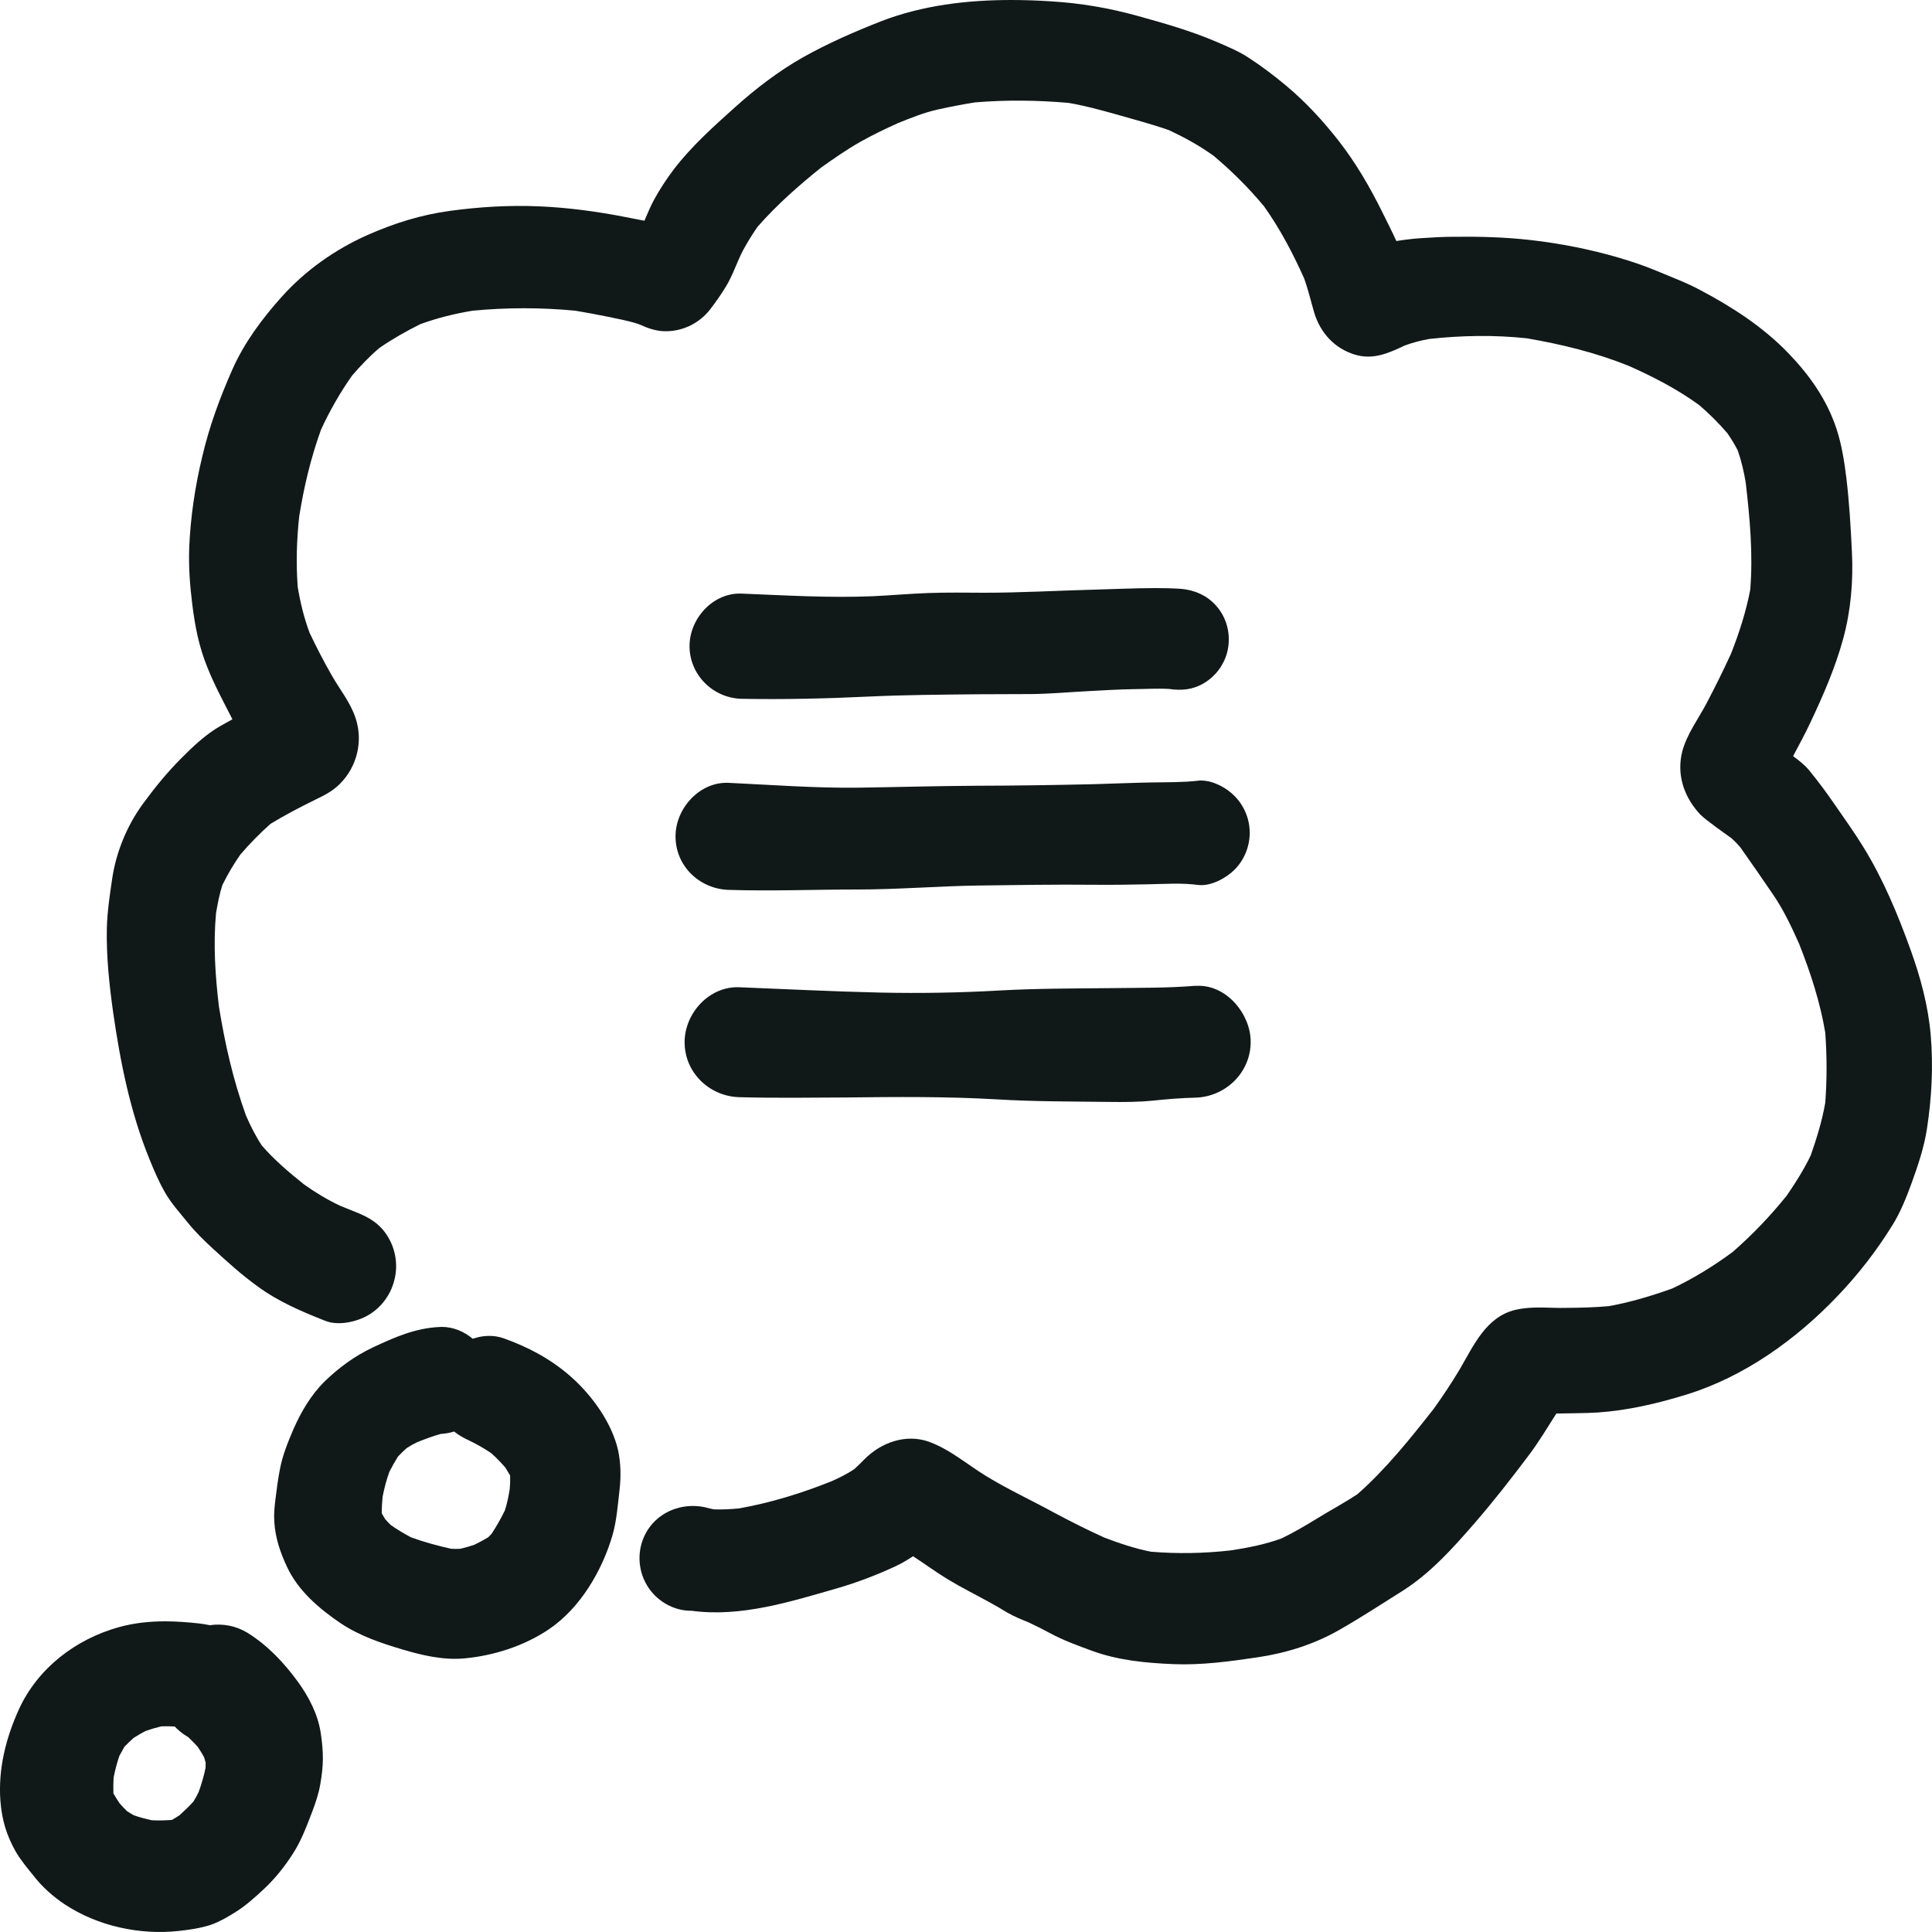
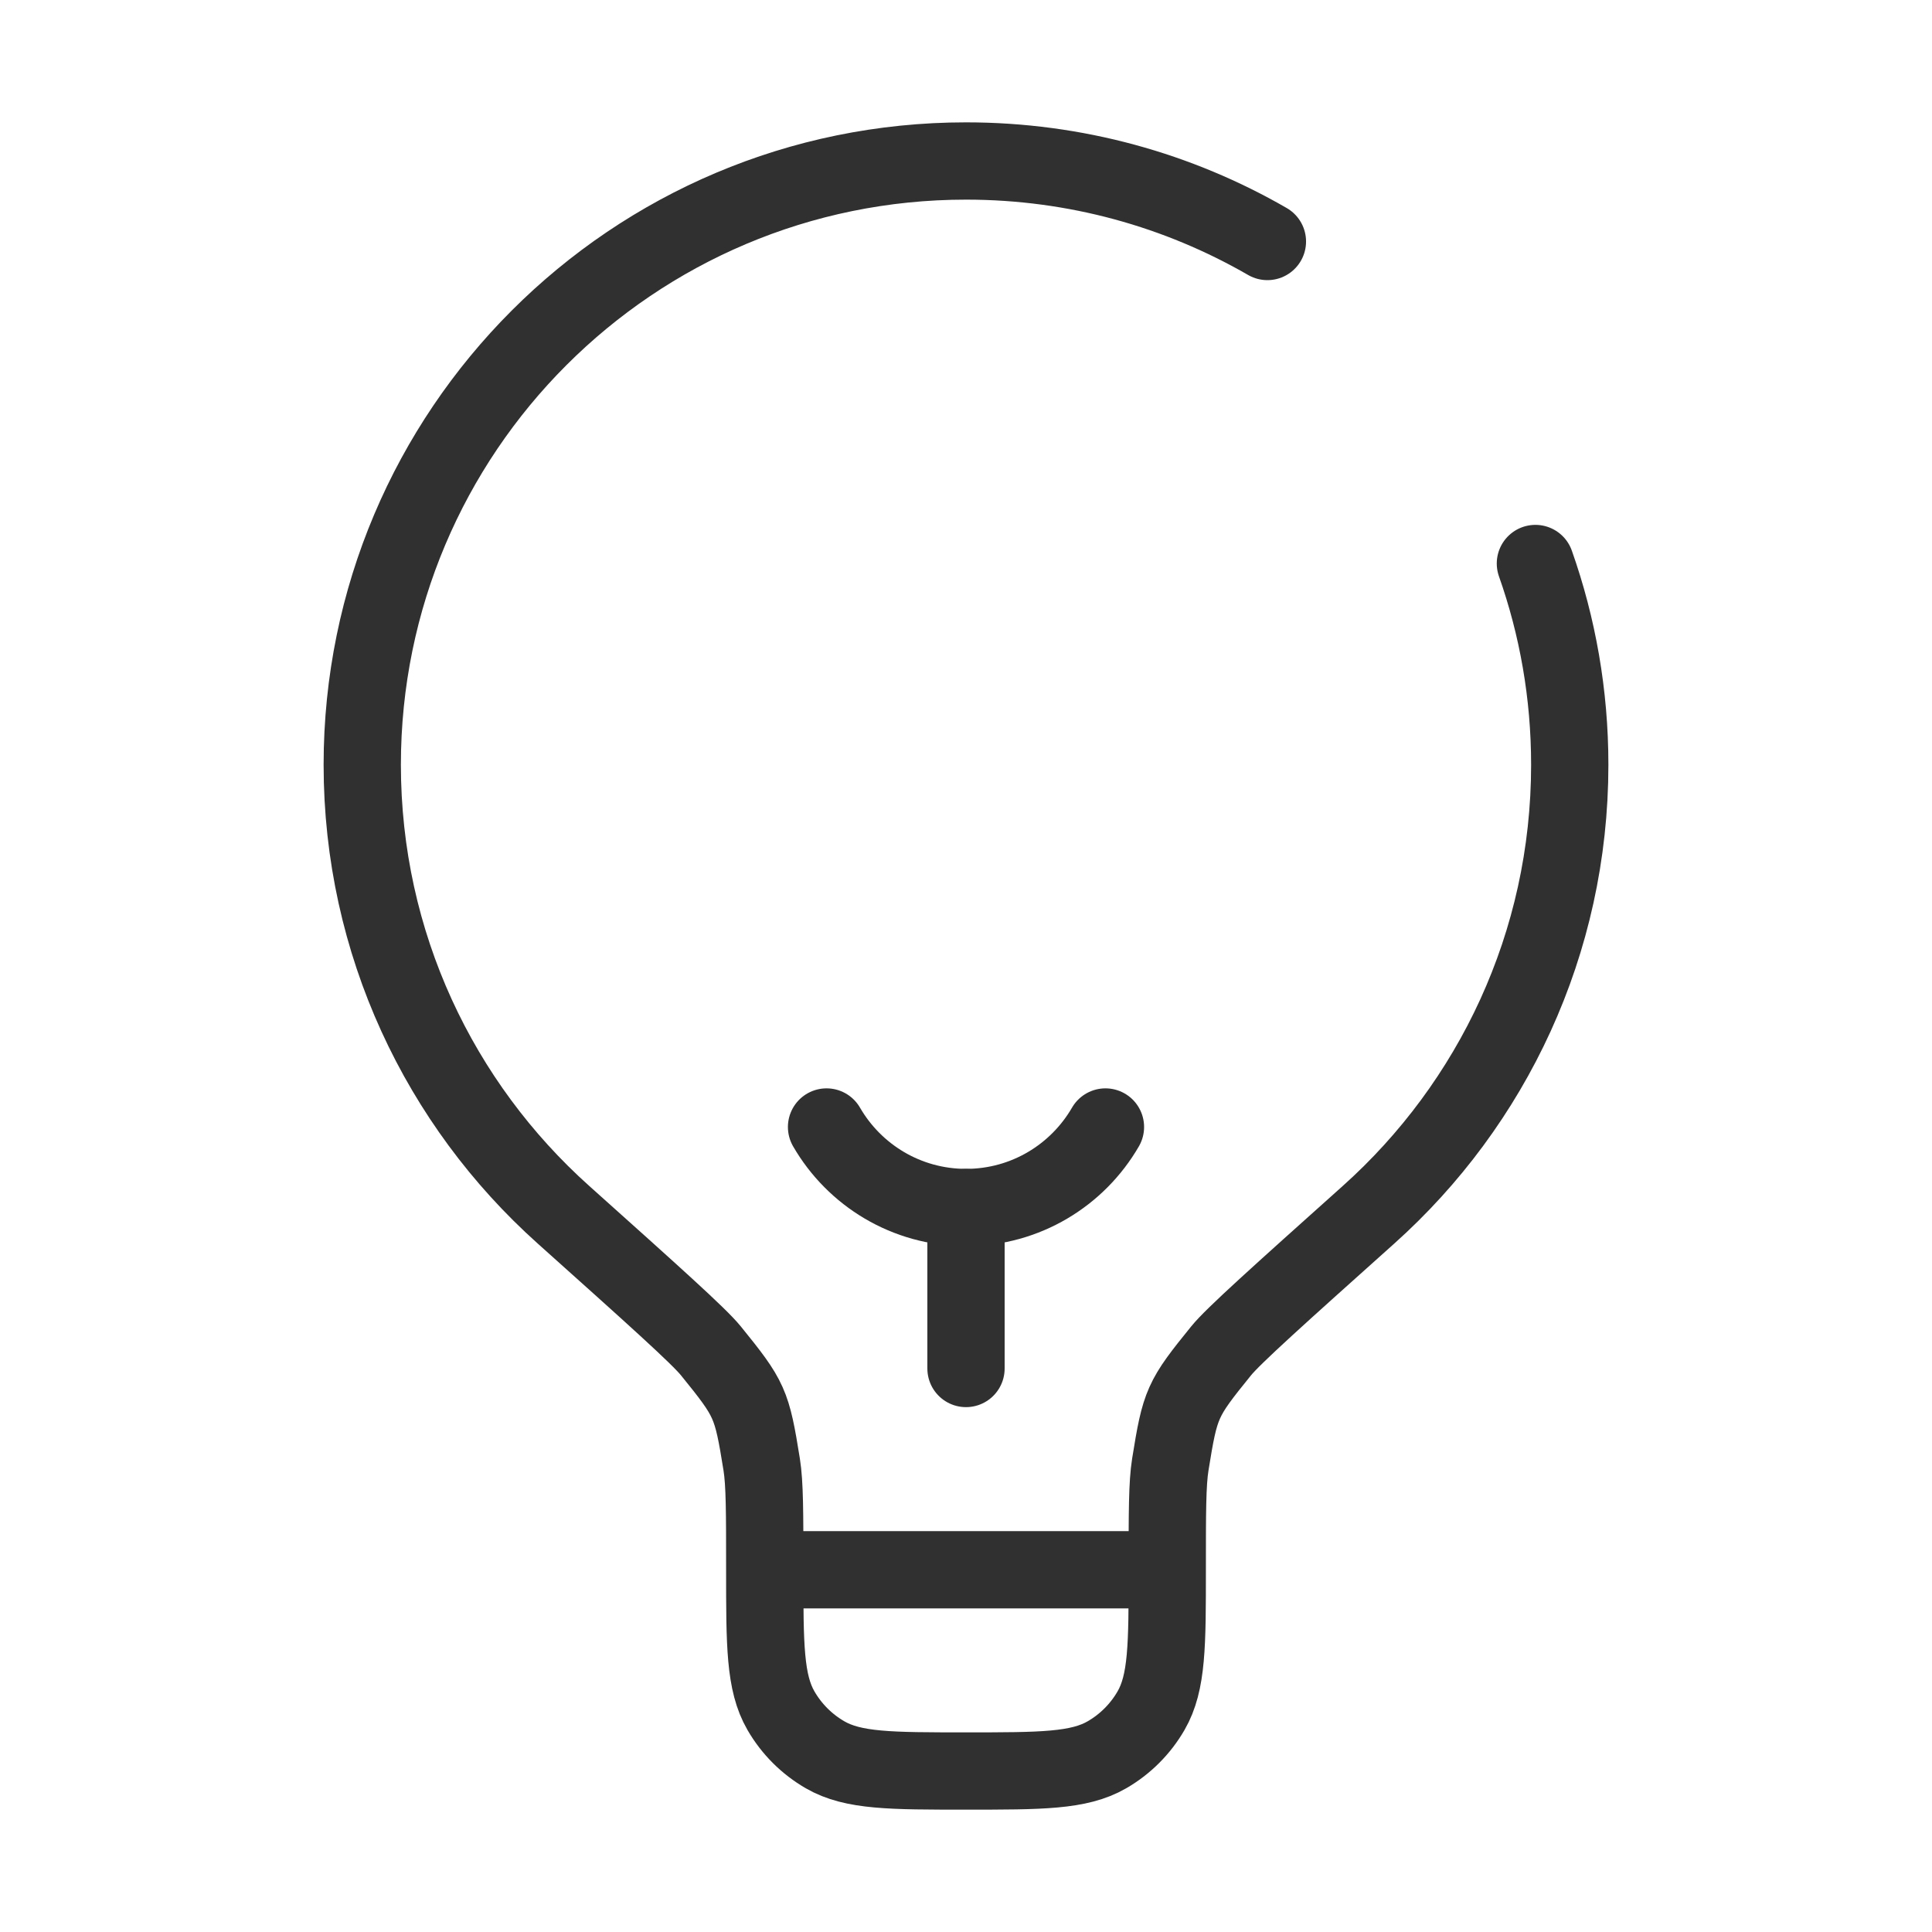
- <svg xmlns="http://www.w3.org/2000/svg" width="20" height="20" viewBox="0 0 20 20" fill="none">
-   <path d="M3.082 17.407C2.937 17.209 2.77 17.032 2.561 16.902C2.441 16.829 2.304 16.805 2.172 16.824C2.136 16.816 2.1 16.811 2.061 16.806C1.944 16.793 1.827 16.784 1.711 16.784C1.55 16.784 1.39 16.8 1.231 16.844C0.786 16.968 0.394 17.265 0.197 17.692C0.061 17.991 -0.02 18.311 0.004 18.641C0.019 18.838 0.067 18.999 0.164 19.17C0.216 19.259 0.287 19.343 0.35 19.421C0.436 19.533 0.551 19.634 0.666 19.711C1.008 19.939 1.449 20.034 1.851 19.989C1.95 19.978 2.044 19.965 2.139 19.939C2.24 19.913 2.348 19.85 2.436 19.795C2.541 19.73 2.639 19.642 2.729 19.558C2.843 19.452 2.943 19.328 3.027 19.197C3.114 19.066 3.171 18.914 3.227 18.768C3.264 18.671 3.299 18.57 3.316 18.468C3.351 18.267 3.35 18.139 3.32 17.938C3.29 17.743 3.196 17.564 3.082 17.407ZM2.128 18.301C2.11 18.386 2.086 18.47 2.056 18.552C2.04 18.586 2.022 18.618 2.002 18.65C1.957 18.7 1.909 18.745 1.86 18.79C1.834 18.807 1.808 18.824 1.781 18.839C1.779 18.84 1.776 18.84 1.774 18.84C1.706 18.845 1.639 18.847 1.571 18.843C1.508 18.829 1.446 18.813 1.386 18.792C1.361 18.778 1.338 18.764 1.315 18.749C1.288 18.723 1.263 18.696 1.238 18.668C1.216 18.634 1.194 18.601 1.174 18.565C1.172 18.511 1.173 18.457 1.176 18.402C1.191 18.325 1.211 18.25 1.236 18.176C1.253 18.144 1.271 18.112 1.289 18.081C1.319 18.05 1.351 18.02 1.383 17.991C1.424 17.965 1.464 17.941 1.507 17.919C1.561 17.9 1.616 17.884 1.671 17.871C1.717 17.869 1.764 17.87 1.809 17.873C1.846 17.912 1.889 17.947 1.937 17.976C1.941 17.978 1.944 17.98 1.948 17.982C1.982 18.014 2.014 18.047 2.045 18.081C2.07 18.118 2.094 18.155 2.114 18.194C2.119 18.212 2.124 18.23 2.129 18.247C2.129 18.265 2.129 18.283 2.128 18.301ZM5.905 14.247C5.699 14.067 5.47 13.946 5.214 13.854C5.108 13.817 4.996 13.823 4.894 13.859C4.805 13.784 4.693 13.736 4.572 13.736C4.565 13.736 4.558 13.736 4.551 13.737C4.299 13.748 4.083 13.844 3.859 13.949C3.671 14.038 3.51 14.156 3.361 14.3C3.22 14.439 3.117 14.615 3.038 14.794C2.981 14.928 2.927 15.059 2.899 15.202C2.878 15.307 2.864 15.417 2.851 15.524C2.841 15.602 2.834 15.679 2.84 15.759C2.851 15.924 2.901 16.07 2.97 16.218C3.086 16.468 3.305 16.654 3.528 16.805C3.721 16.933 3.942 17.009 4.162 17.074C4.37 17.136 4.586 17.187 4.804 17.168C5.111 17.14 5.429 17.038 5.684 16.865C6.006 16.647 6.233 16.261 6.341 15.891C6.384 15.741 6.396 15.573 6.414 15.418C6.429 15.282 6.427 15.151 6.399 15.015C6.334 14.726 6.124 14.439 5.905 14.247ZM3.952 15.718C3.951 15.718 3.95 15.716 3.949 15.715C3.95 15.717 3.952 15.718 3.952 15.718ZM3.954 15.72C3.963 15.726 3.971 15.733 3.979 15.739C3.971 15.733 3.962 15.726 3.954 15.72ZM5.276 15.42C5.264 15.493 5.249 15.566 5.226 15.637C5.185 15.721 5.139 15.801 5.088 15.879C5.077 15.891 5.066 15.902 5.055 15.913C5.008 15.942 4.959 15.968 4.909 15.992C4.861 16.008 4.814 16.022 4.765 16.033C4.734 16.034 4.704 16.035 4.672 16.033C4.531 16.002 4.391 15.964 4.254 15.914C4.181 15.875 4.111 15.833 4.044 15.786C4.025 15.767 4.006 15.748 3.989 15.728C3.976 15.708 3.964 15.687 3.952 15.666C3.951 15.607 3.956 15.55 3.961 15.492C3.979 15.403 4.001 15.318 4.031 15.235C4.059 15.181 4.088 15.129 4.12 15.078C4.149 15.047 4.179 15.018 4.211 14.99C4.246 14.967 4.282 14.947 4.32 14.929C4.4 14.897 4.48 14.867 4.563 14.844C4.611 14.841 4.657 14.833 4.701 14.819C4.748 14.857 4.801 14.887 4.859 14.913C4.857 14.913 4.856 14.912 4.854 14.911C4.936 14.95 5.011 14.993 5.085 15.043C5.138 15.09 5.186 15.14 5.232 15.193C5.249 15.22 5.265 15.247 5.281 15.275C5.282 15.323 5.281 15.372 5.276 15.42ZM19.948 11.684C19.918 11.879 19.855 12.065 19.788 12.25C19.734 12.397 19.673 12.551 19.589 12.685C19.427 12.947 19.234 13.196 19.02 13.419C18.592 13.868 18.054 14.253 17.457 14.437C17.157 14.529 16.856 14.6 16.542 14.622C16.399 14.631 16.254 14.629 16.111 14.633C16.017 14.78 15.928 14.931 15.822 15.07C15.643 15.308 15.459 15.544 15.263 15.77C15.037 16.03 14.805 16.289 14.511 16.474C14.297 16.608 14.084 16.748 13.864 16.873C13.604 17.022 13.316 17.112 13.021 17.156C12.731 17.199 12.441 17.239 12.146 17.227C11.859 17.215 11.575 17.188 11.304 17.089C11.157 17.035 11.008 16.981 10.871 16.907C10.798 16.868 10.724 16.83 10.649 16.795C10.574 16.765 10.499 16.734 10.43 16.695C10.369 16.658 10.307 16.621 10.244 16.587C10.101 16.508 9.954 16.435 9.815 16.351C9.692 16.277 9.574 16.189 9.452 16.11C9.389 16.152 9.324 16.19 9.253 16.222C9.063 16.309 8.867 16.384 8.666 16.442C8.182 16.581 7.672 16.743 7.162 16.675C7.064 16.675 6.974 16.651 6.889 16.601C6.808 16.553 6.742 16.488 6.694 16.405C6.621 16.28 6.601 16.127 6.639 15.987C6.72 15.692 7.018 15.539 7.306 15.605C7.334 15.613 7.363 15.619 7.391 15.625C7.478 15.628 7.564 15.623 7.65 15.615C7.978 15.557 8.301 15.457 8.61 15.333C8.691 15.297 8.769 15.258 8.843 15.209C8.879 15.177 8.913 15.142 8.947 15.108C9.118 14.934 9.373 14.841 9.611 14.923C9.831 15.001 10.013 15.161 10.21 15.281C10.439 15.421 10.681 15.532 10.914 15.66C11.083 15.75 11.257 15.838 11.432 15.917C11.589 15.977 11.748 16.03 11.912 16.063C12.187 16.086 12.464 16.081 12.738 16.05C12.918 16.023 13.095 15.988 13.266 15.926C13.392 15.865 13.511 15.795 13.63 15.722C13.771 15.635 13.916 15.558 14.053 15.467C14.347 15.208 14.598 14.894 14.841 14.585C14.937 14.451 15.027 14.316 15.111 14.175C15.254 13.931 15.382 13.634 15.685 13.56C15.812 13.53 15.942 13.534 16.072 13.538C16.12 13.539 16.169 13.541 16.219 13.539C16.365 13.538 16.512 13.534 16.657 13.521C16.881 13.48 17.096 13.415 17.31 13.339C17.532 13.234 17.739 13.106 17.937 12.96C18.143 12.78 18.326 12.588 18.497 12.376C18.589 12.242 18.673 12.108 18.744 11.962C18.807 11.782 18.862 11.604 18.895 11.416C18.913 11.174 18.913 10.932 18.895 10.69C18.842 10.373 18.742 10.068 18.624 9.769C18.544 9.59 18.459 9.41 18.347 9.249C18.237 9.088 18.127 8.928 18.014 8.769C17.987 8.738 17.959 8.708 17.928 8.68C17.872 8.639 17.815 8.6 17.76 8.559C17.702 8.513 17.627 8.465 17.577 8.405C17.427 8.231 17.357 8.011 17.414 7.782C17.46 7.603 17.581 7.442 17.667 7.279C17.755 7.111 17.839 6.942 17.919 6.768C18.004 6.552 18.074 6.335 18.118 6.107C18.149 5.74 18.114 5.364 18.072 4.998C18.053 4.883 18.027 4.772 17.989 4.662C17.957 4.6 17.921 4.542 17.882 4.485C17.792 4.38 17.695 4.284 17.591 4.194C17.362 4.028 17.115 3.9 16.857 3.786C16.516 3.649 16.165 3.564 15.805 3.502C15.469 3.466 15.131 3.472 14.794 3.509C14.707 3.525 14.625 3.546 14.541 3.577C14.379 3.654 14.216 3.728 14.029 3.672C13.817 3.609 13.667 3.446 13.604 3.234C13.569 3.114 13.542 2.997 13.5 2.881C13.382 2.618 13.251 2.369 13.084 2.134C12.925 1.944 12.753 1.772 12.562 1.612C12.416 1.507 12.264 1.424 12.103 1.348C11.921 1.284 11.736 1.236 11.552 1.183C11.387 1.137 11.227 1.093 11.061 1.065C10.736 1.037 10.417 1.033 10.093 1.06C9.962 1.081 9.832 1.106 9.702 1.135C9.564 1.166 9.429 1.221 9.299 1.273C9.164 1.334 9.03 1.398 8.901 1.471C8.761 1.551 8.631 1.642 8.501 1.734C8.265 1.923 8.041 2.121 7.841 2.349C7.787 2.427 7.737 2.508 7.691 2.593C7.63 2.71 7.59 2.839 7.522 2.954C7.469 3.043 7.411 3.125 7.349 3.206C7.241 3.343 7.078 3.425 6.904 3.429C6.796 3.432 6.707 3.398 6.616 3.357C6.511 3.321 6.401 3.302 6.293 3.279C6.182 3.256 6.071 3.236 5.959 3.217C5.603 3.182 5.246 3.183 4.894 3.216C4.708 3.247 4.528 3.291 4.35 3.356C4.204 3.429 4.064 3.508 3.929 3.601C3.824 3.689 3.733 3.786 3.644 3.889C3.519 4.067 3.414 4.251 3.323 4.448C3.217 4.742 3.146 5.04 3.097 5.349C3.071 5.592 3.064 5.83 3.082 6.076C3.109 6.239 3.147 6.395 3.205 6.551C3.276 6.7 3.351 6.847 3.433 6.989C3.519 7.142 3.626 7.266 3.682 7.437C3.76 7.673 3.696 7.938 3.519 8.114C3.446 8.188 3.364 8.23 3.273 8.274C3.114 8.352 2.954 8.435 2.801 8.528C2.69 8.626 2.588 8.731 2.49 8.844C2.419 8.945 2.357 9.05 2.302 9.162C2.271 9.258 2.253 9.356 2.236 9.456C2.207 9.779 2.228 10.097 2.266 10.417C2.328 10.804 2.413 11.178 2.546 11.547C2.593 11.655 2.645 11.759 2.71 11.858C2.841 12.009 2.99 12.135 3.146 12.26C3.265 12.345 3.386 12.418 3.519 12.481C3.57 12.502 3.621 12.523 3.674 12.544C3.821 12.6 3.939 12.67 4.021 12.812C4.1 12.947 4.122 13.112 4.079 13.264C4.04 13.41 3.943 13.538 3.813 13.614C3.691 13.685 3.501 13.728 3.364 13.672C3.119 13.575 2.881 13.474 2.666 13.316C2.501 13.197 2.351 13.061 2.202 12.924C2.109 12.839 2.02 12.751 1.941 12.653C1.861 12.554 1.772 12.456 1.709 12.346C1.646 12.236 1.597 12.122 1.549 12.004C1.349 11.515 1.246 11 1.171 10.478C1.131 10.192 1.1 9.902 1.106 9.612C1.11 9.44 1.136 9.267 1.161 9.098C1.201 8.824 1.313 8.55 1.476 8.326C1.599 8.157 1.728 7.999 1.874 7.852C1.995 7.73 2.131 7.601 2.279 7.517C2.321 7.493 2.364 7.47 2.406 7.446C2.315 7.267 2.219 7.092 2.145 6.904C2.06 6.696 2.019 6.484 1.991 6.261C1.966 6.061 1.951 5.865 1.959 5.663C1.972 5.353 2.02 5.032 2.093 4.73C2.166 4.416 2.274 4.123 2.404 3.828C2.526 3.551 2.713 3.299 2.914 3.075C3.161 2.799 3.469 2.582 3.806 2.432C4.083 2.31 4.358 2.224 4.657 2.183C4.966 2.141 5.271 2.123 5.581 2.136C5.885 2.149 6.184 2.19 6.481 2.248C6.544 2.26 6.608 2.272 6.671 2.285C6.675 2.276 6.679 2.268 6.682 2.259C6.709 2.198 6.736 2.131 6.769 2.071C6.83 1.958 6.899 1.854 6.976 1.752C7.161 1.511 7.384 1.312 7.609 1.11C7.824 0.917 8.061 0.735 8.313 0.593C8.573 0.447 8.844 0.329 9.121 0.22C9.548 0.055 10.01 0 10.469 0C10.607 0 10.746 0.005 10.882 0.014C11.184 0.032 11.483 0.083 11.774 0.164C12.052 0.241 12.324 0.318 12.591 0.432C12.707 0.482 12.829 0.532 12.934 0.603C13.069 0.691 13.196 0.788 13.319 0.891C13.517 1.057 13.689 1.244 13.851 1.449C14.035 1.684 14.18 1.934 14.313 2.203C14.361 2.3 14.41 2.396 14.455 2.495C14.537 2.482 14.619 2.472 14.701 2.466C14.821 2.458 14.939 2.451 15.059 2.451C15.322 2.448 15.582 2.455 15.845 2.485C16.153 2.52 16.458 2.58 16.756 2.667C16.886 2.705 17.017 2.749 17.142 2.801C17.297 2.866 17.457 2.925 17.605 3.005C17.934 3.179 18.252 3.385 18.513 3.656C18.733 3.884 18.912 4.137 19.012 4.441C19.067 4.61 19.092 4.777 19.114 4.952C19.144 5.205 19.159 5.46 19.171 5.715C19.186 6.017 19.16 6.319 19.081 6.611C18.999 6.912 18.872 7.203 18.739 7.484C18.684 7.601 18.622 7.714 18.562 7.828C18.624 7.872 18.684 7.92 18.732 7.979C18.827 8.095 18.914 8.213 18.999 8.337C19.096 8.477 19.196 8.617 19.286 8.763C19.492 9.095 19.644 9.46 19.777 9.829C19.882 10.12 19.96 10.409 19.987 10.717C20.014 11.038 19.997 11.363 19.948 11.684ZM7.138 6.688C7.138 6.401 7.384 6.132 7.678 6.145C8.131 6.163 8.584 6.191 9.036 6.172C9.227 6.163 9.417 6.146 9.609 6.139C9.802 6.132 9.994 6.135 10.187 6.136C10.566 6.136 10.945 6.114 11.325 6.104C11.533 6.099 11.745 6.088 11.956 6.088C12.038 6.088 12.119 6.089 12.2 6.094C12.386 6.103 12.553 6.187 12.65 6.354C12.72 6.475 12.739 6.622 12.702 6.759C12.666 6.89 12.579 7.004 12.463 7.072C12.346 7.142 12.229 7.15 12.102 7.132C11.982 7.125 11.859 7.133 11.739 7.134C11.578 7.136 11.418 7.147 11.258 7.155C11.064 7.165 10.869 7.183 10.675 7.185C10.492 7.187 10.31 7.185 10.127 7.187C9.748 7.191 9.369 7.193 8.99 7.211C8.552 7.232 8.115 7.242 7.677 7.234C7.384 7.227 7.138 6.989 7.138 6.688ZM6.993 8.658C6.993 8.367 7.244 8.089 7.544 8.104C7.99 8.125 8.435 8.159 8.881 8.154C9.295 8.148 9.709 8.136 10.123 8.134C10.521 8.133 10.919 8.127 11.316 8.118C11.517 8.113 11.718 8.103 11.919 8.1C12.08 8.097 12.242 8.1 12.402 8.082C12.412 8.08 12.423 8.08 12.434 8.08C12.559 8.08 12.697 8.155 12.78 8.24C12.88 8.341 12.937 8.478 12.937 8.621C12.937 8.763 12.88 8.903 12.78 9.003C12.69 9.093 12.532 9.177 12.402 9.161C12.233 9.138 12.062 9.151 11.893 9.154C11.701 9.158 11.509 9.161 11.316 9.159C10.919 9.155 10.521 9.162 10.123 9.167C9.709 9.173 9.295 9.208 8.881 9.208C8.435 9.208 7.99 9.226 7.544 9.212C7.244 9.203 6.993 8.968 6.993 8.658ZM12.41 10.205C12.705 10.205 12.947 10.501 12.947 10.785C12.947 11.106 12.684 11.355 12.373 11.363C12.225 11.366 12.077 11.379 11.931 11.394C11.779 11.409 11.63 11.409 11.476 11.407C11.094 11.402 10.708 11.404 10.326 11.381C9.802 11.35 9.276 11.355 8.749 11.361C8.384 11.363 8.018 11.368 7.652 11.358C7.344 11.349 7.087 11.104 7.087 10.789C7.087 10.487 7.344 10.207 7.652 10.22C8.138 10.239 8.622 10.264 9.107 10.275C9.526 10.284 9.939 10.277 10.357 10.253C10.736 10.232 11.119 10.233 11.499 10.229C11.789 10.225 12.082 10.229 12.372 10.205C12.386 10.206 12.398 10.205 12.41 10.205Z" fill="#111918" />
+ <svg xmlns="http://www.w3.org/2000/svg" width="100" height="100" viewBox="0 0 100 100" fill="none">
+   <path d="M50 70.833V62.5" stroke="#303030" stroke-width="4" stroke-linecap="round" />
+   <path d="M57.218 58.333C55.777 60.824 53.084 62.5 50 62.5C46.915 62.5 44.222 60.824 42.782 58.333" stroke="#303030" stroke-width="4" stroke-linecap="round" />
+   <path d="M60.417 81.25H39.583M60.417 81.25C60.417 78.277 60.417 76.79 60.575 75.804C61.087 72.623 61.177 72.423 63.205 69.92C63.834 69.144 66.169 67.053 70.838 62.872C77.229 57.15 81.25 48.836 81.25 39.583C81.25 35.931 80.623 32.425 79.472 29.167M60.417 81.25C60.417 85.144 60.417 87.091 59.579 88.542C59.031 89.492 58.242 90.281 57.292 90.829C55.841 91.667 53.894 91.667 50 91.667C46.106 91.667 44.159 91.667 42.708 90.829C41.758 90.281 40.969 89.492 40.421 88.542C39.583 87.091 39.583 85.144 39.583 81.25M39.583 81.25C39.583 78.277 39.583 76.79 39.425 75.804C38.913 72.623 38.823 72.423 36.795 69.92C36.166 69.144 33.831 67.053 29.162 62.872C22.771 57.15 18.75 48.836 18.75 39.583C18.75 22.324 32.741 8.333 50 8.333C55.682 8.333 61.01 9.85 65.601 12.5" stroke="#303030" stroke-width="4" stroke-linecap="round" />
</svg>
